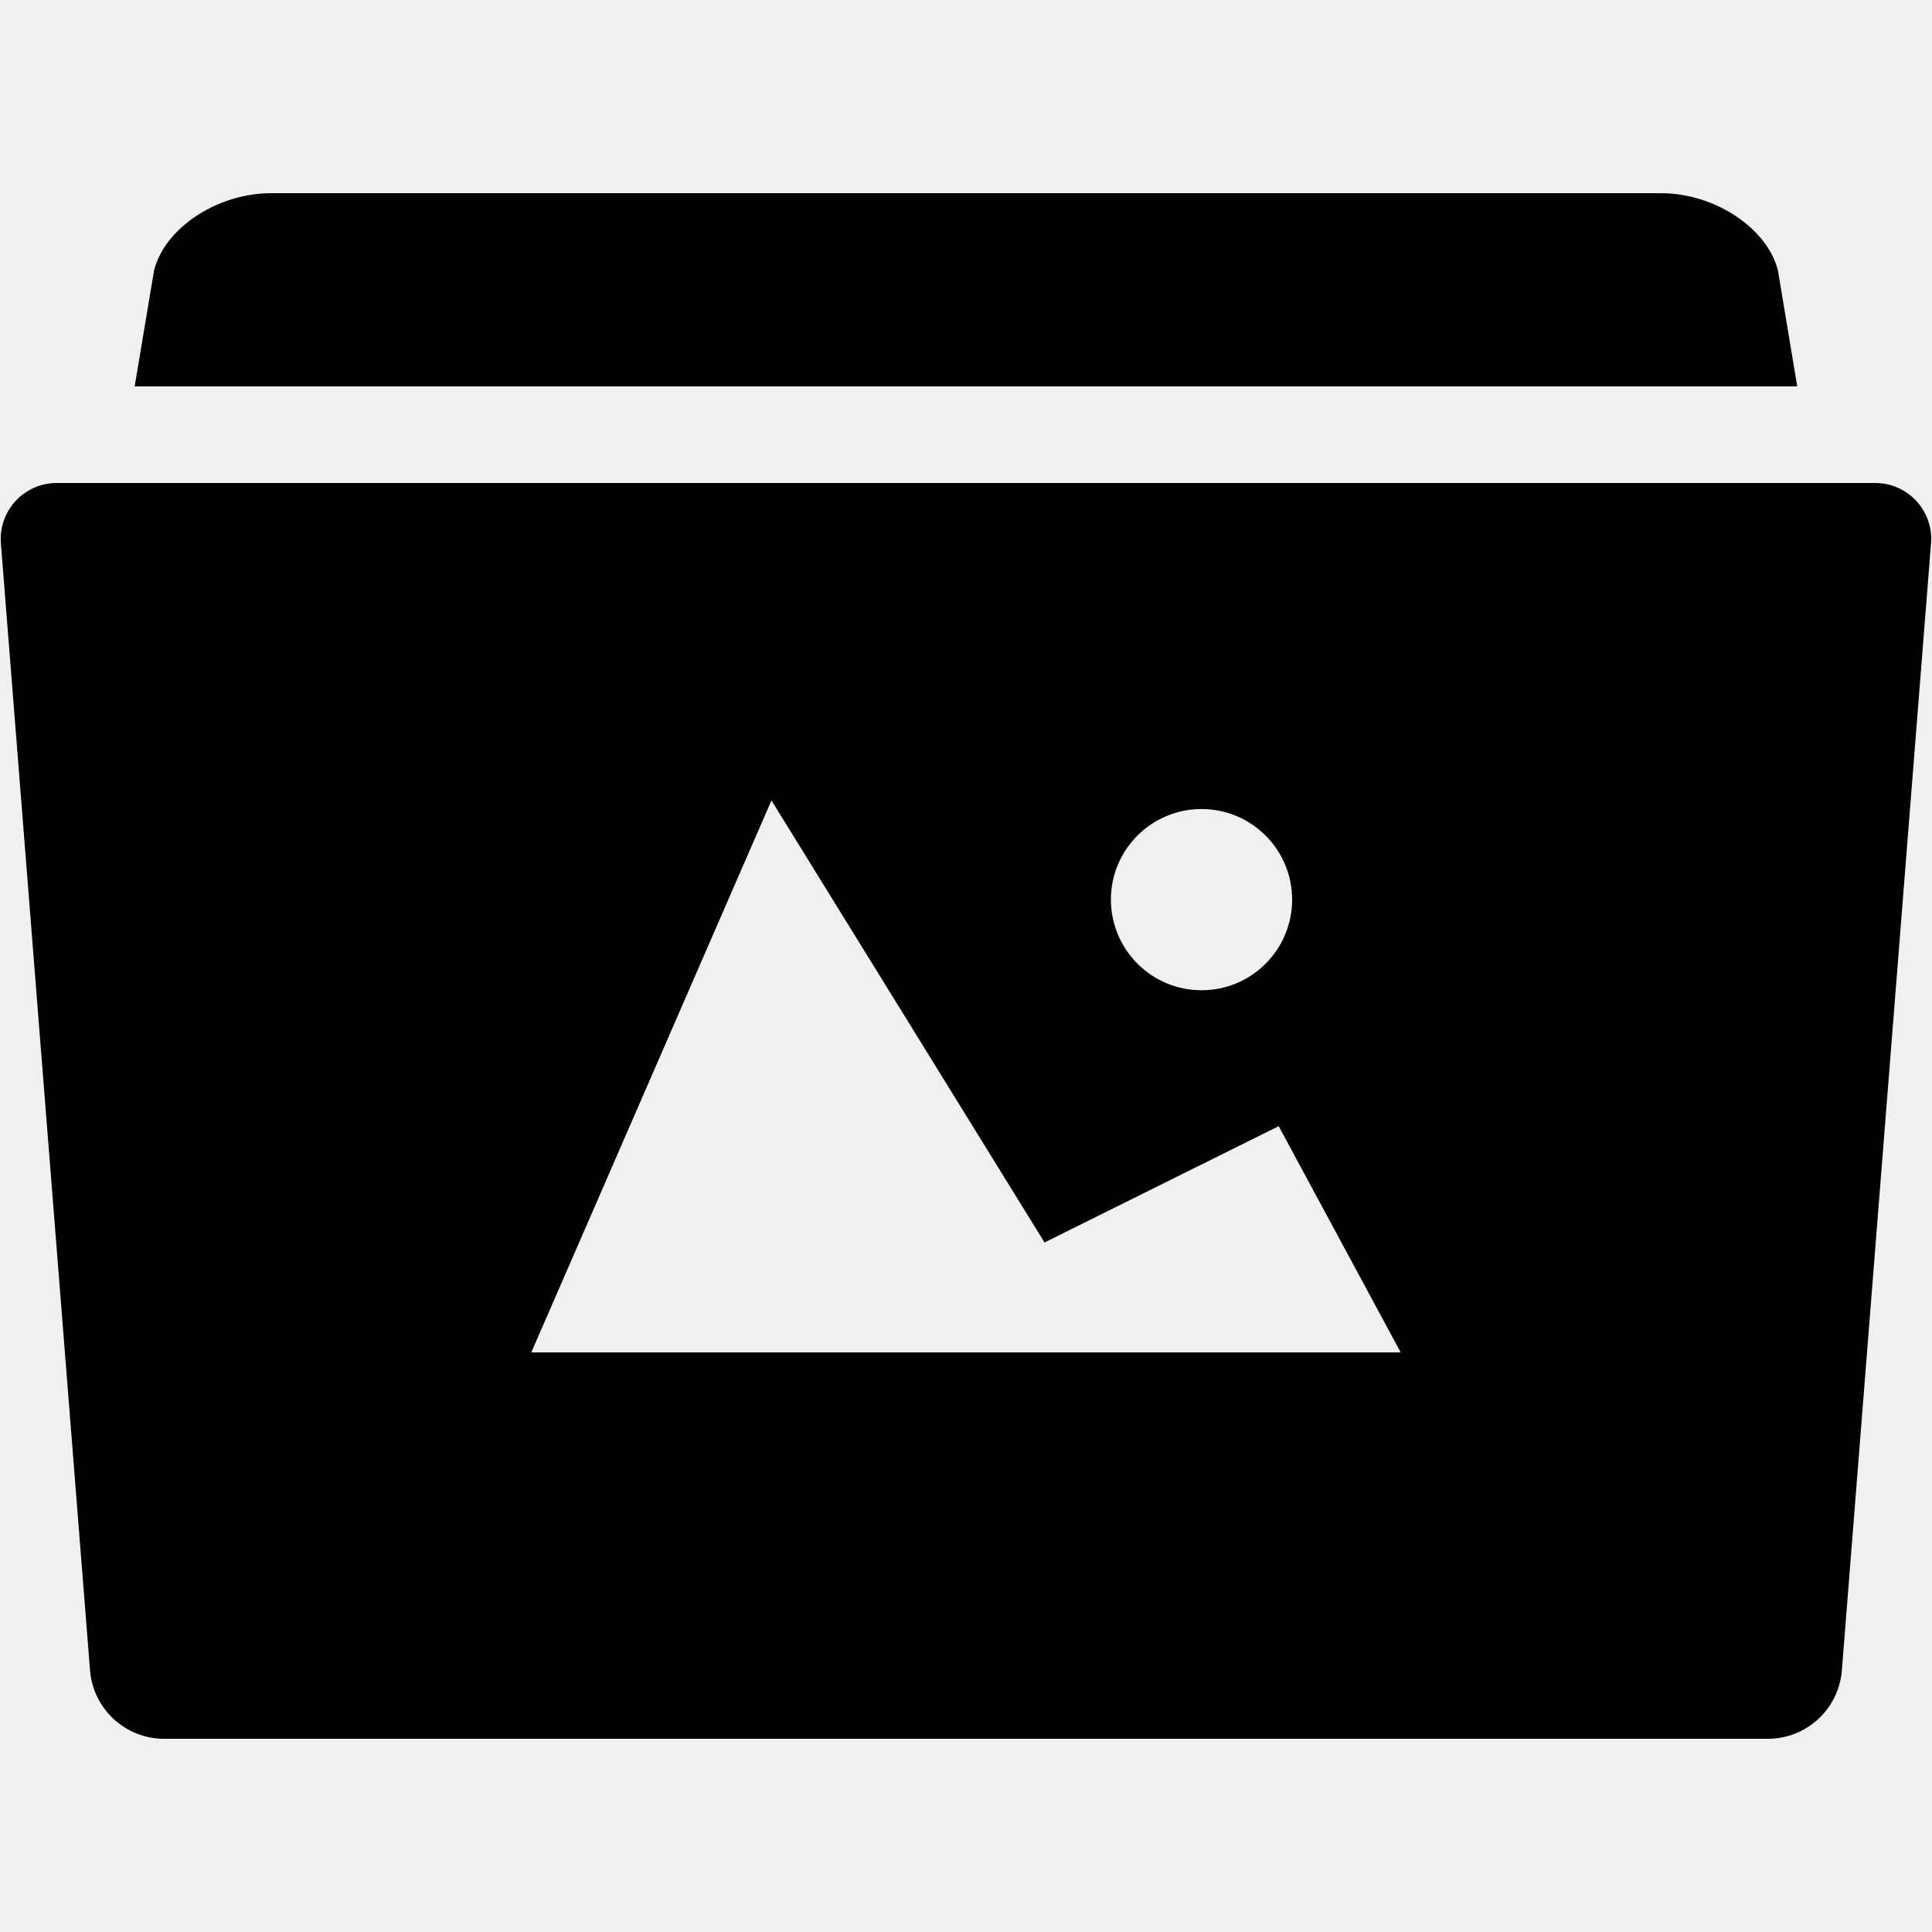
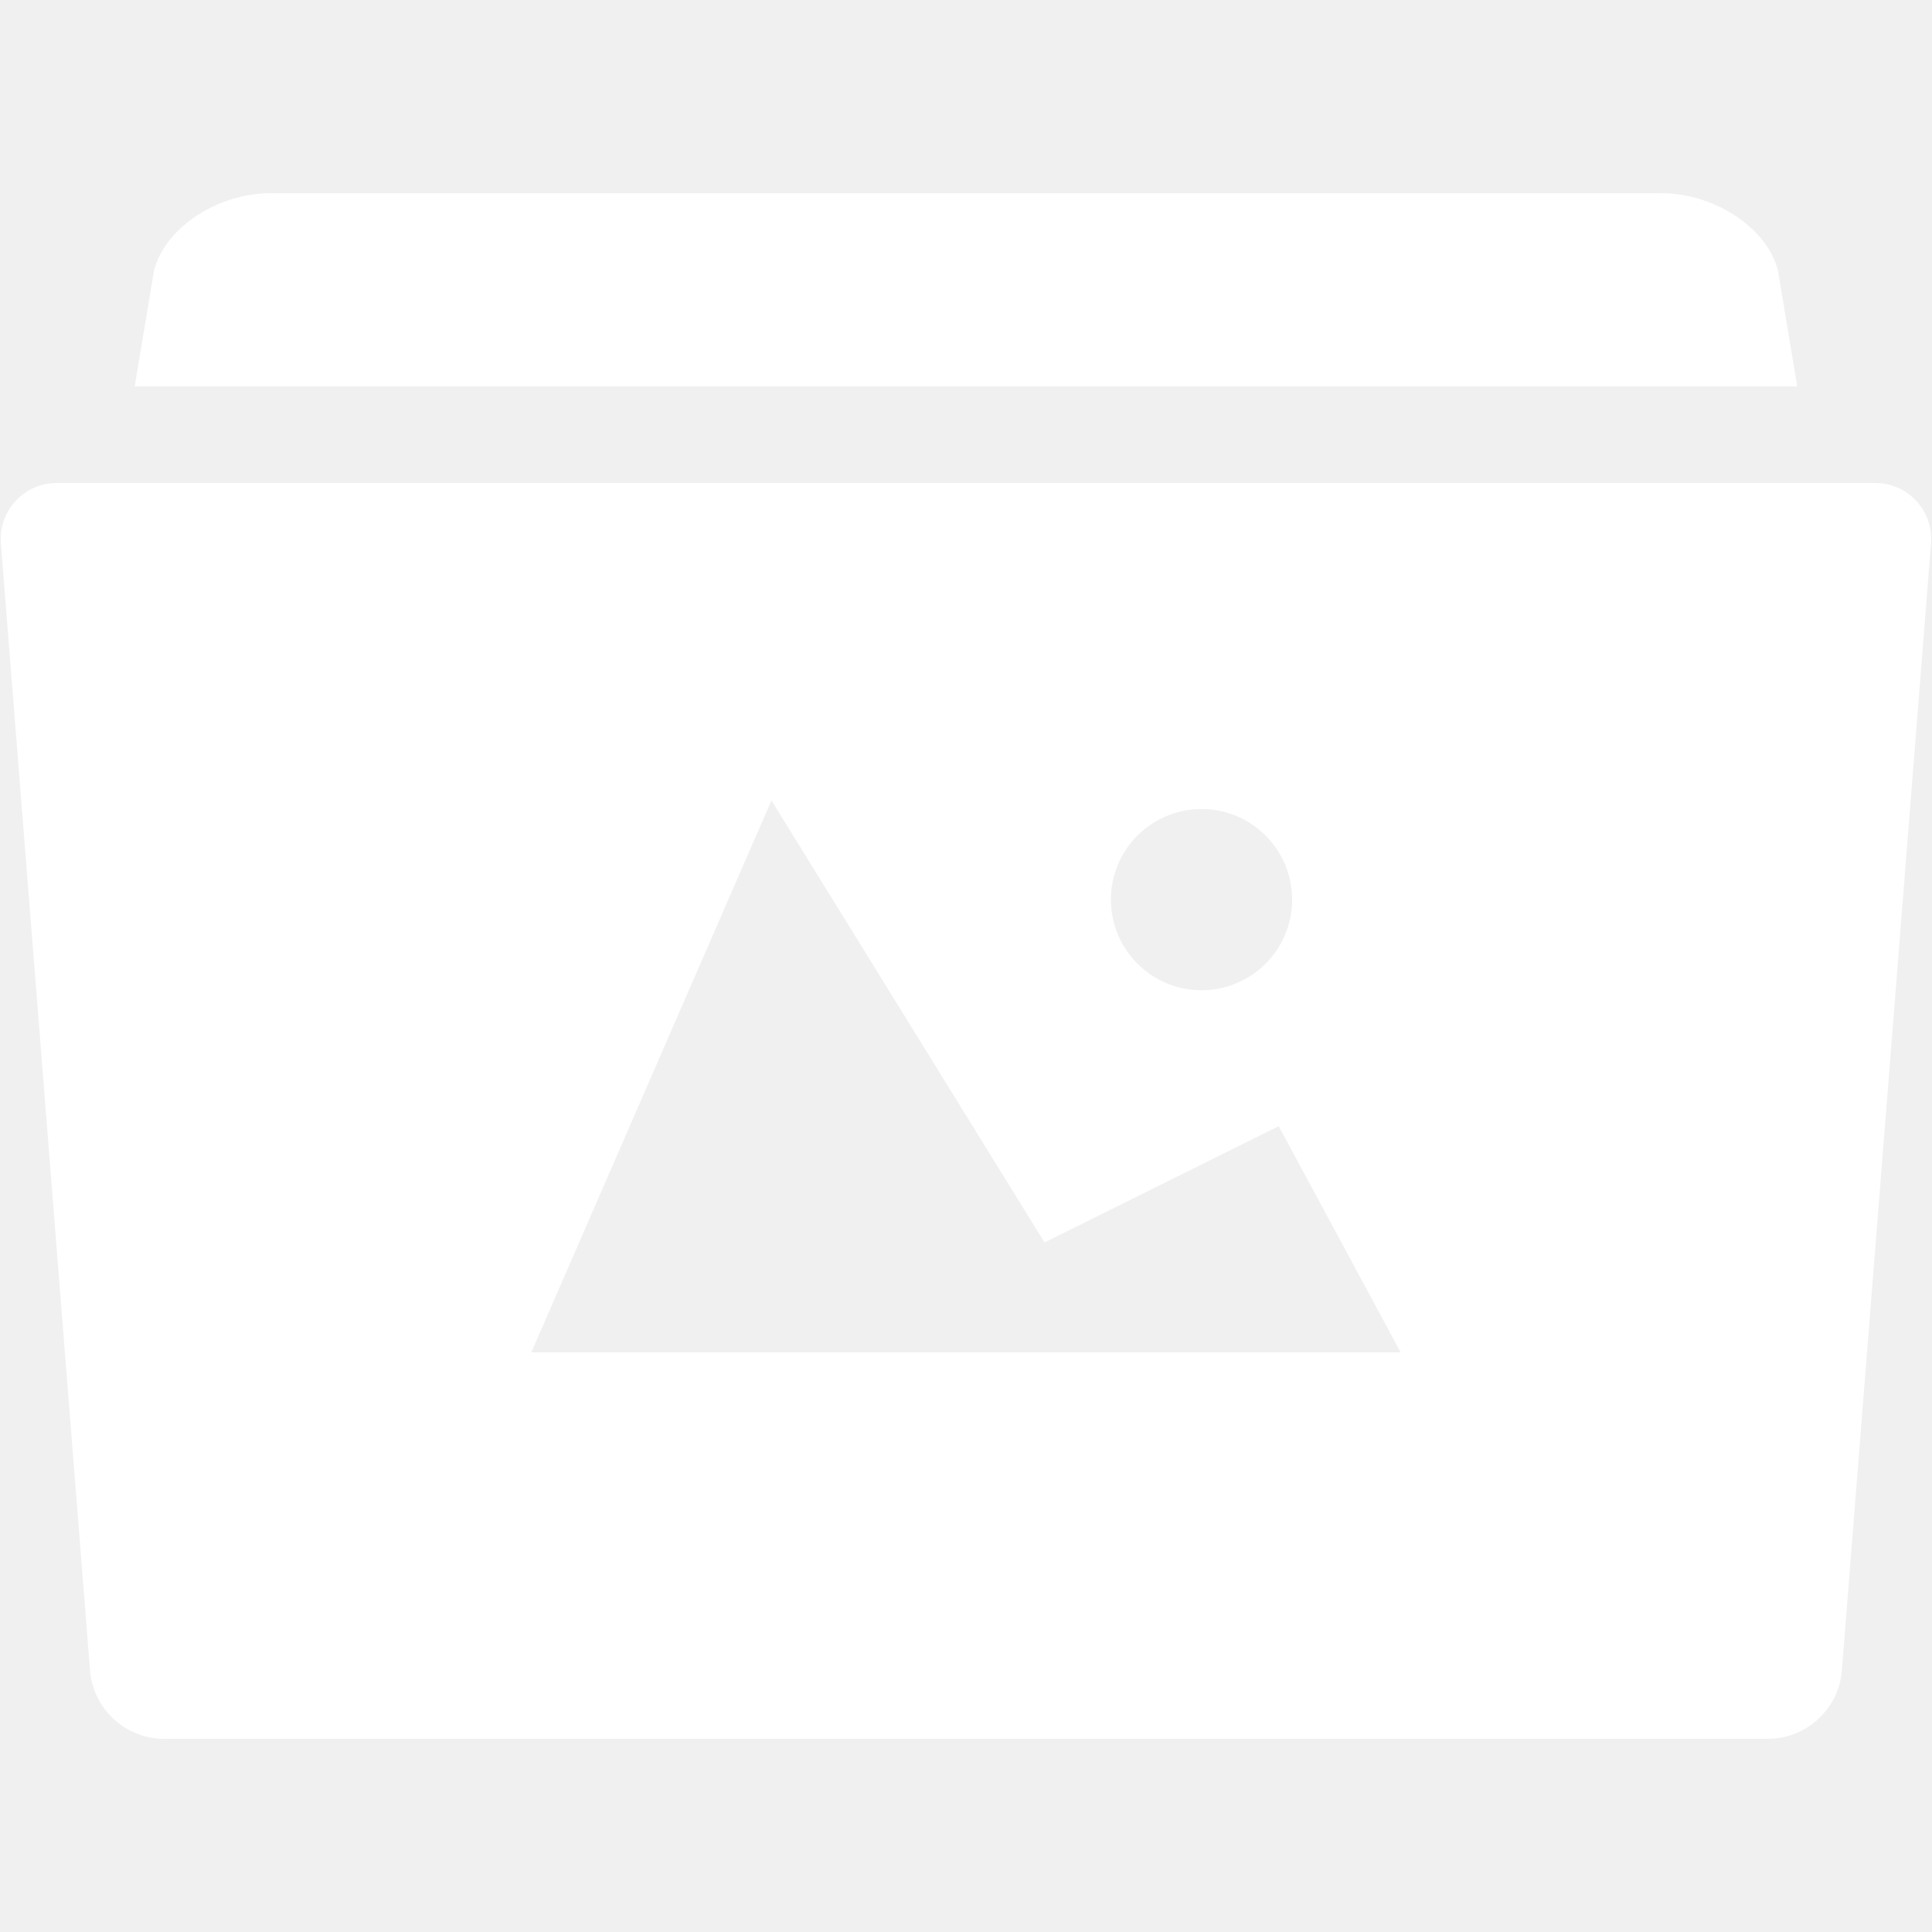
<svg xmlns="http://www.w3.org/2000/svg" version="1.1" id="Folder_images" x="0px" y="0px" viewBox="0 0 20 20" enable-background="new 0 0 20 20" xml:space="preserve">
-   <path d="M18.405,2.799C18.293,2.359,17.749,2,17.195,2H2.805c-0.555,0-1.099,0.359-1.21,0.799L1.394,4h17.211L18.405,2.799z   M19.412,5H0.587C0.245,5-0.022,5.294,0.01,5.635l0.923,11.669C0.971,17.698,1.303,18,1.699,18H18.3  c0.397,0,0.728-0.302,0.766-0.696l0.923-11.669C20.022,5.294,19.754,5,19.412,5z M12.438,8.375c0.518,0,0.938,0.42,0.938,0.938  c0,0.518-0.42,0.938-0.938,0.938S11.5,9.83,11.5,9.312C11.5,8.795,11.92,8.375,12.438,8.375z M5.5,14l2.486-5.714l2.827,4.576  l2.424-1.204L14.5,14H5.5z" />
+   <path fill="#ffffff" d="M18.405,2.799C18.293,2.359,17.749,2,17.195,2H2.805c-0.555,0-1.099,0.359-1.21,0.799L1.394,4h17.211L18.405,2.799z   M19.412,5H0.587C0.245,5-0.022,5.294,0.01,5.635l0.923,11.669C0.971,17.698,1.303,18,1.699,18H18.3  c0.397,0,0.728-0.302,0.766-0.696l0.923-11.669C20.022,5.294,19.754,5,19.412,5z M12.438,8.375c0.518,0,0.938,0.42,0.938,0.938  c0,0.518-0.42,0.938-0.938,0.938S11.5,9.83,11.5,9.312C11.5,8.795,11.92,8.375,12.438,8.375z M5.5,14l2.486-5.714l2.827,4.576  l2.424-1.204L14.5,14H5.5z" />
</svg>
